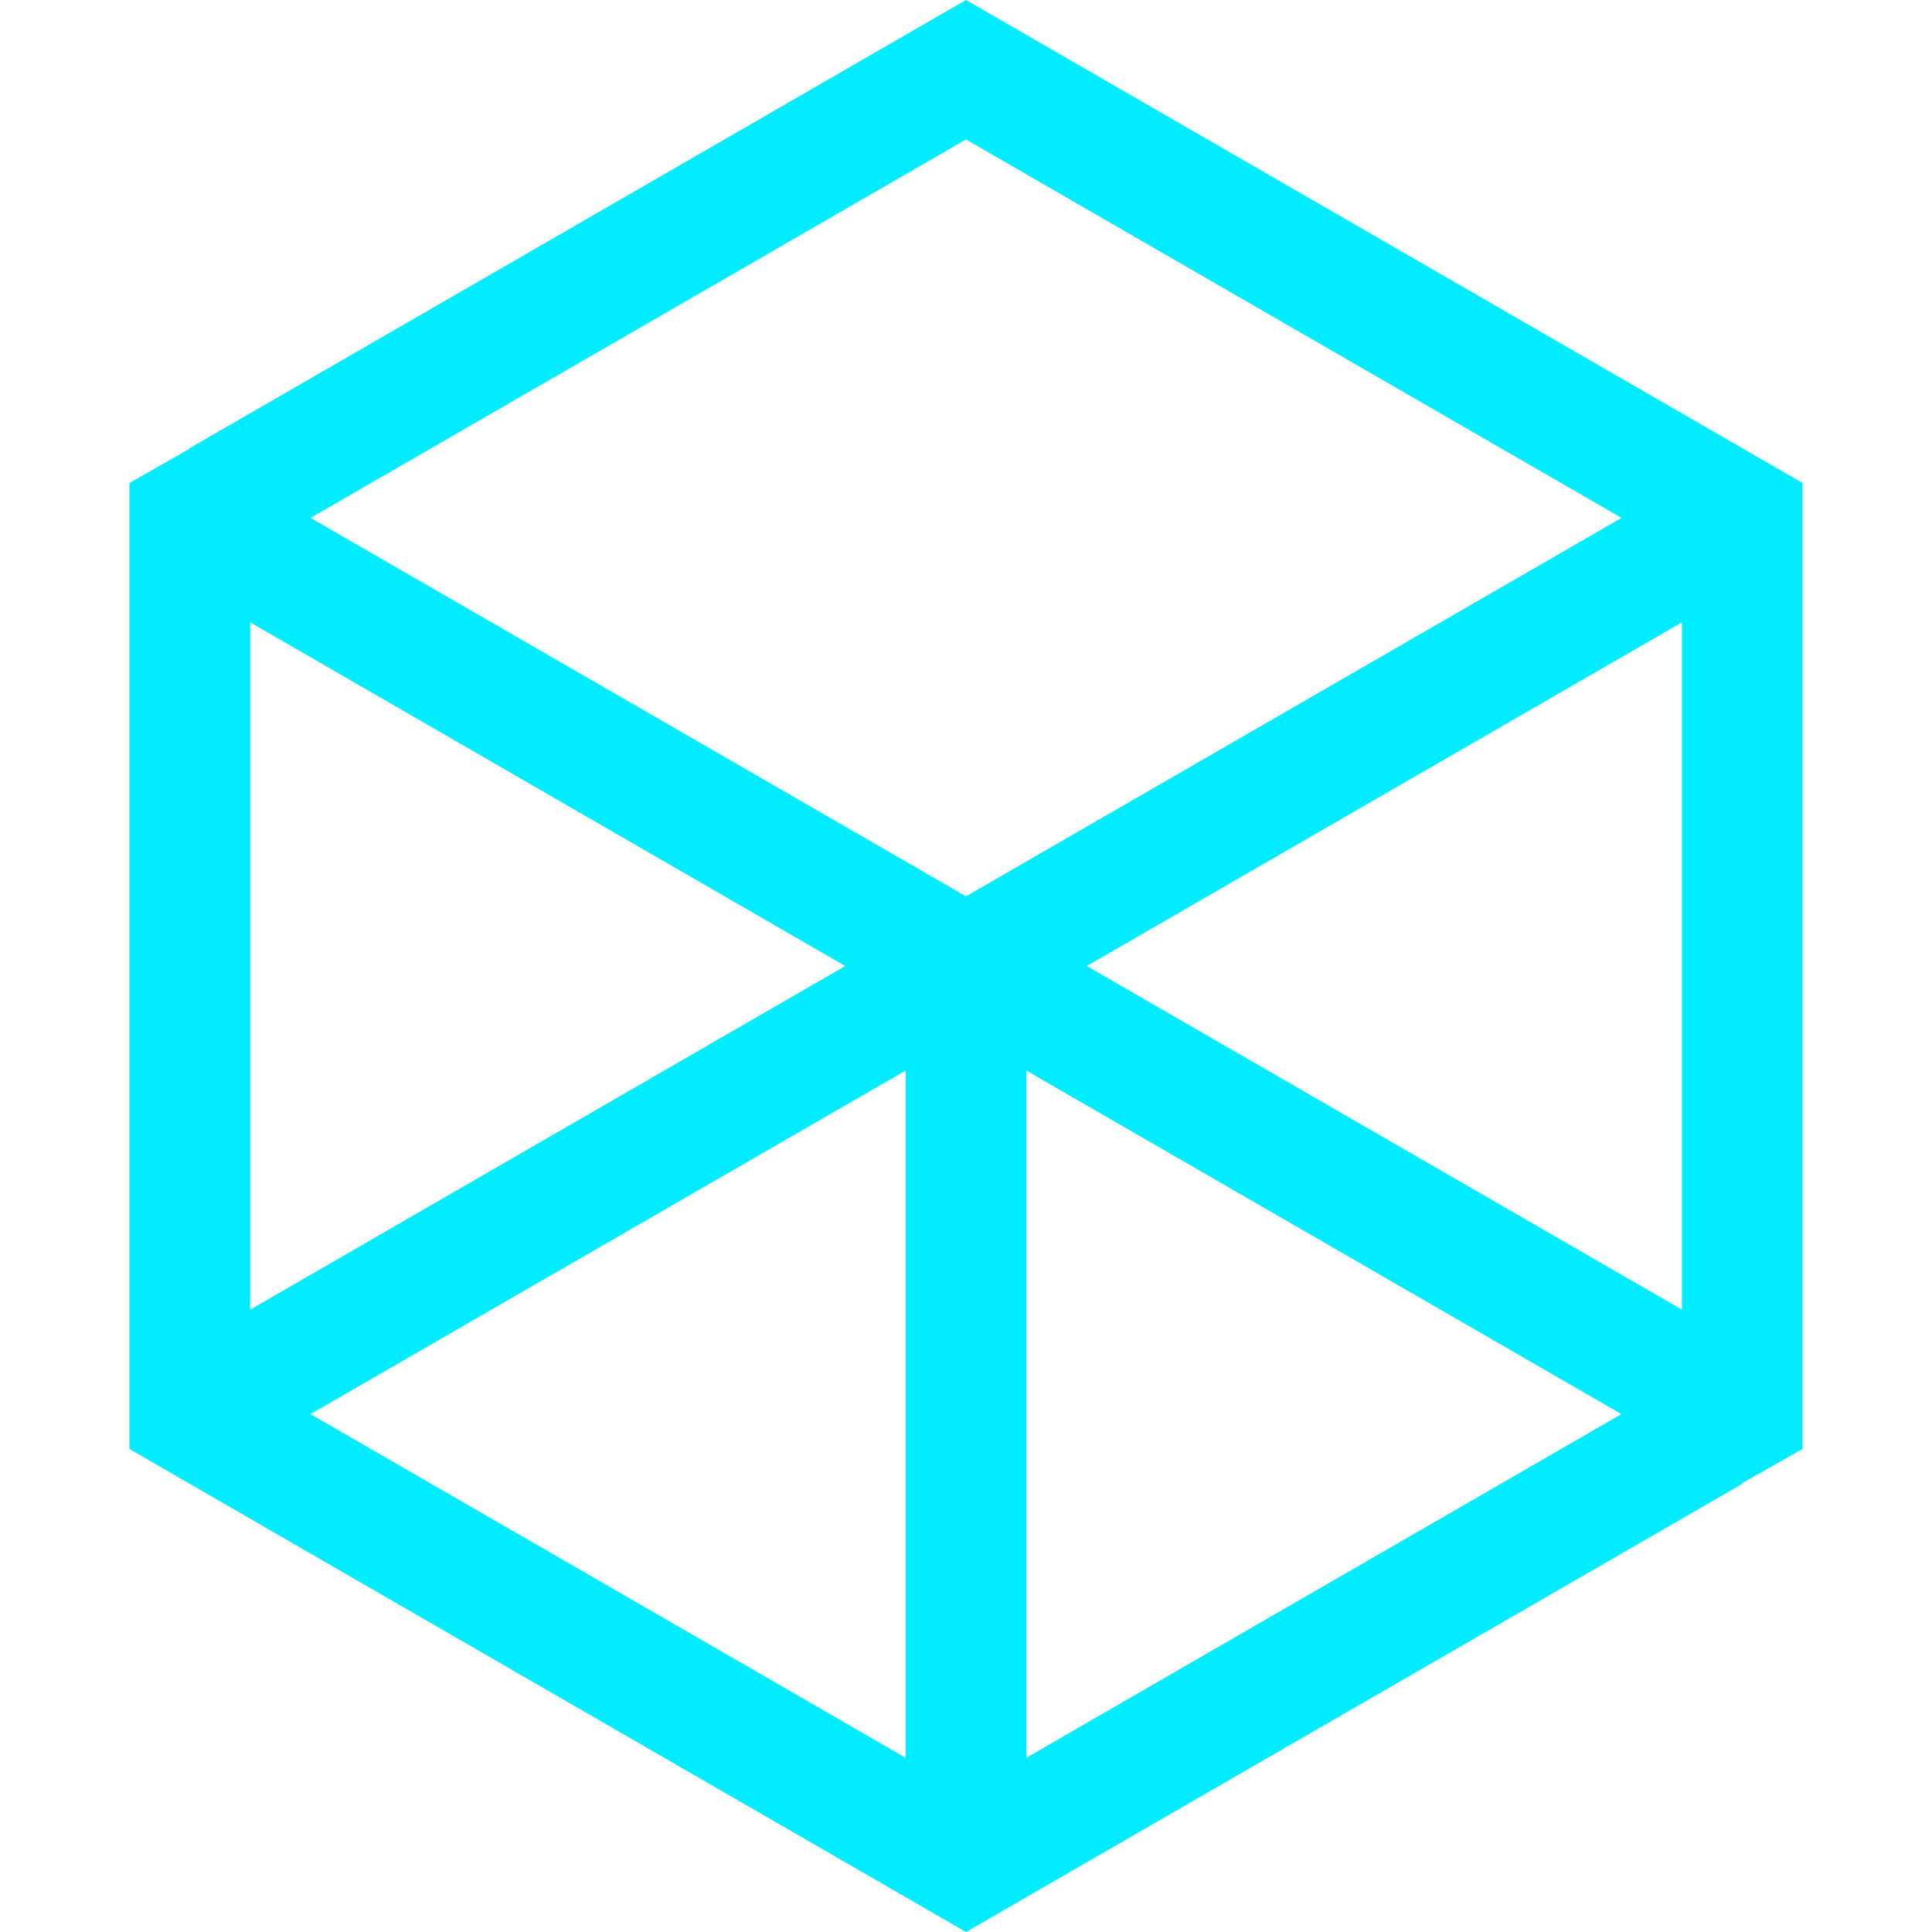
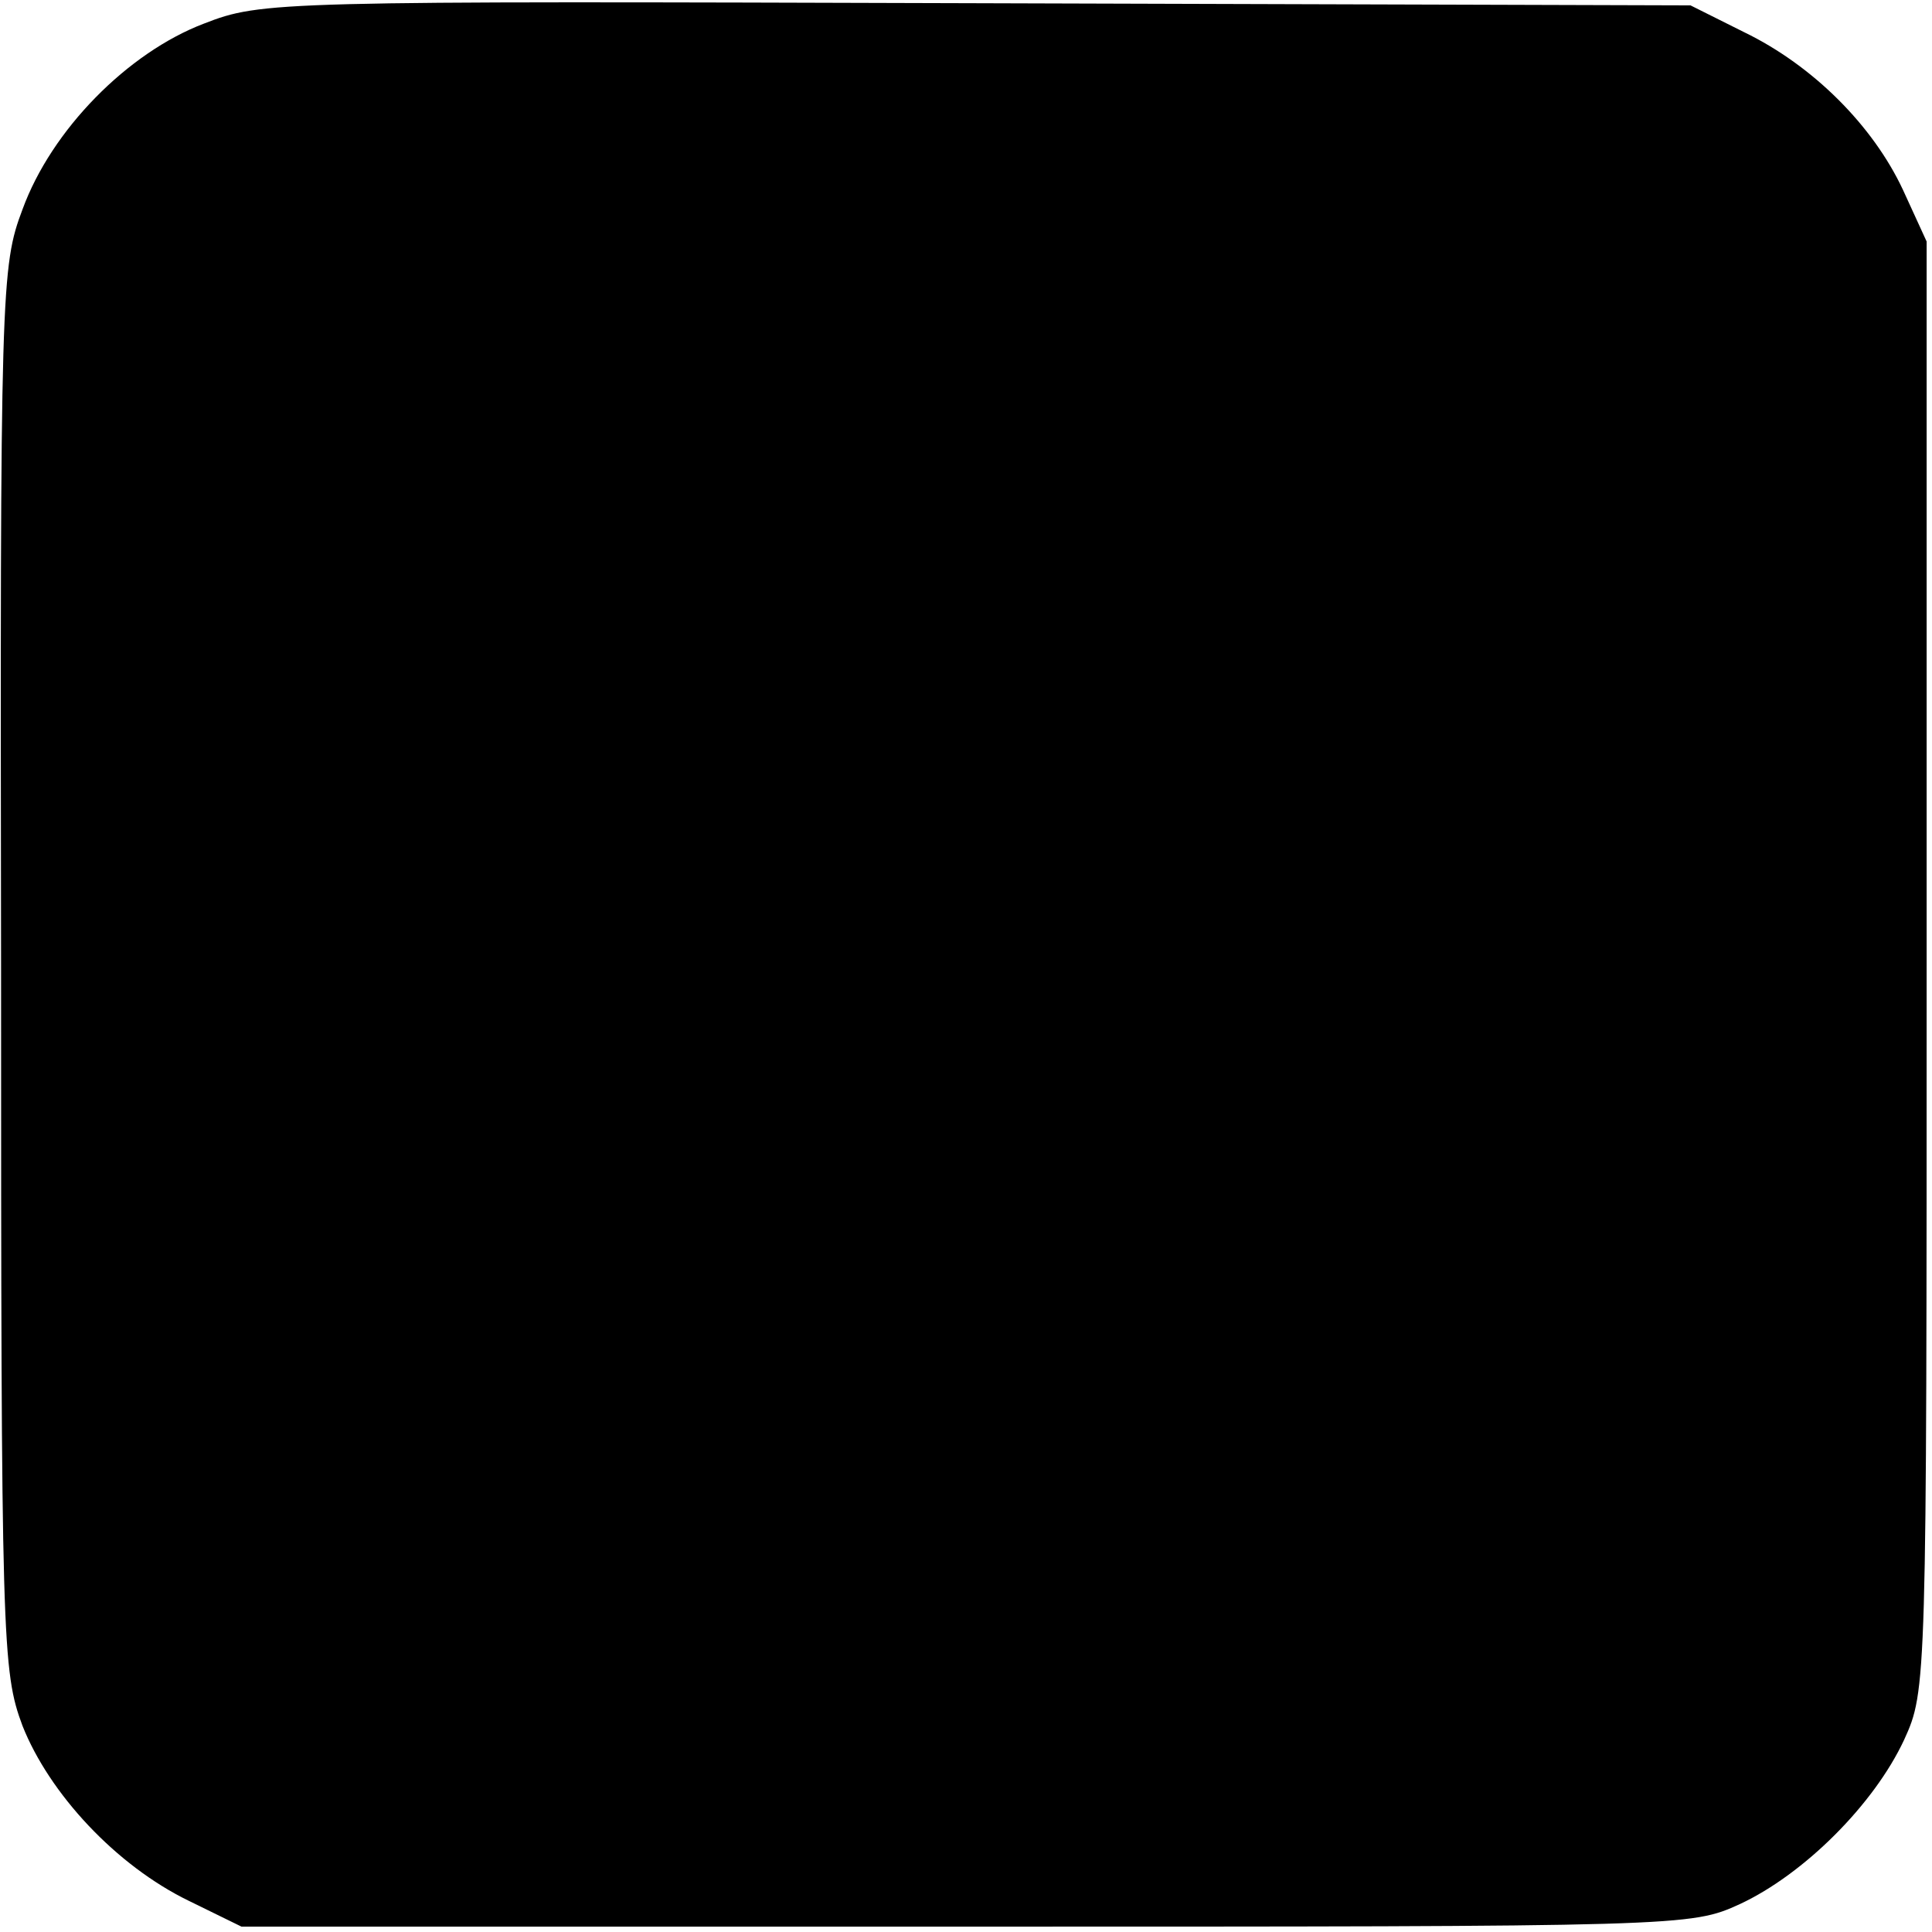
- <svg xmlns="http://www.w3.org/2000/svg" width="16" height="16" viewBox="0 0 16 16">
-   <path d="M14.928,11.433l0-.007,0,0V4L8,0,1.572,3.711l-.005,0,0,.007L1.072,4v.567l-.005.007.005,0V12L8,16l6.428-3.711,0,0,0-.007L14.928,12ZM9,8l4.929-2.846v5.692ZM7.5,14.557,2.571,11.711,7.5,8.866ZM8,1.155l5.429,3.134L8,7.423,2.572,4.289ZM7,8,2.072,10.846V5.154Zm1.5,6.557V8.866l4.928,2.845Z" fill="#01ecff" />
+ <svg xmlns="http://www.w3.org/2000/svg" version="1.0" width="180pt" height="180pt" viewBox="0 0 180 180" preserveAspectRatio="xMidYMid meet">
+   <g transform="translate(0,180) scale(0.1,-0.1)" fill="#000000" stroke="none">
+     <path d="M190 1778 c-71 -27 -142 -99 -169 -173 -20 -53 -21 -72 -20 -707 0 -630 1 -655 20 -706 25 -63 87 -130 155 -163 l49 -24 675 0 c670 0 675 0 721 21 60 28 125 93 153 153 21 46 21 51 21 721 l0 675 -22 48 c-28 60 -84 116 -148 147 l-50 25 -665 2 c-654 2 -666 2 -720 -19z" />
+   </g>
</svg>
